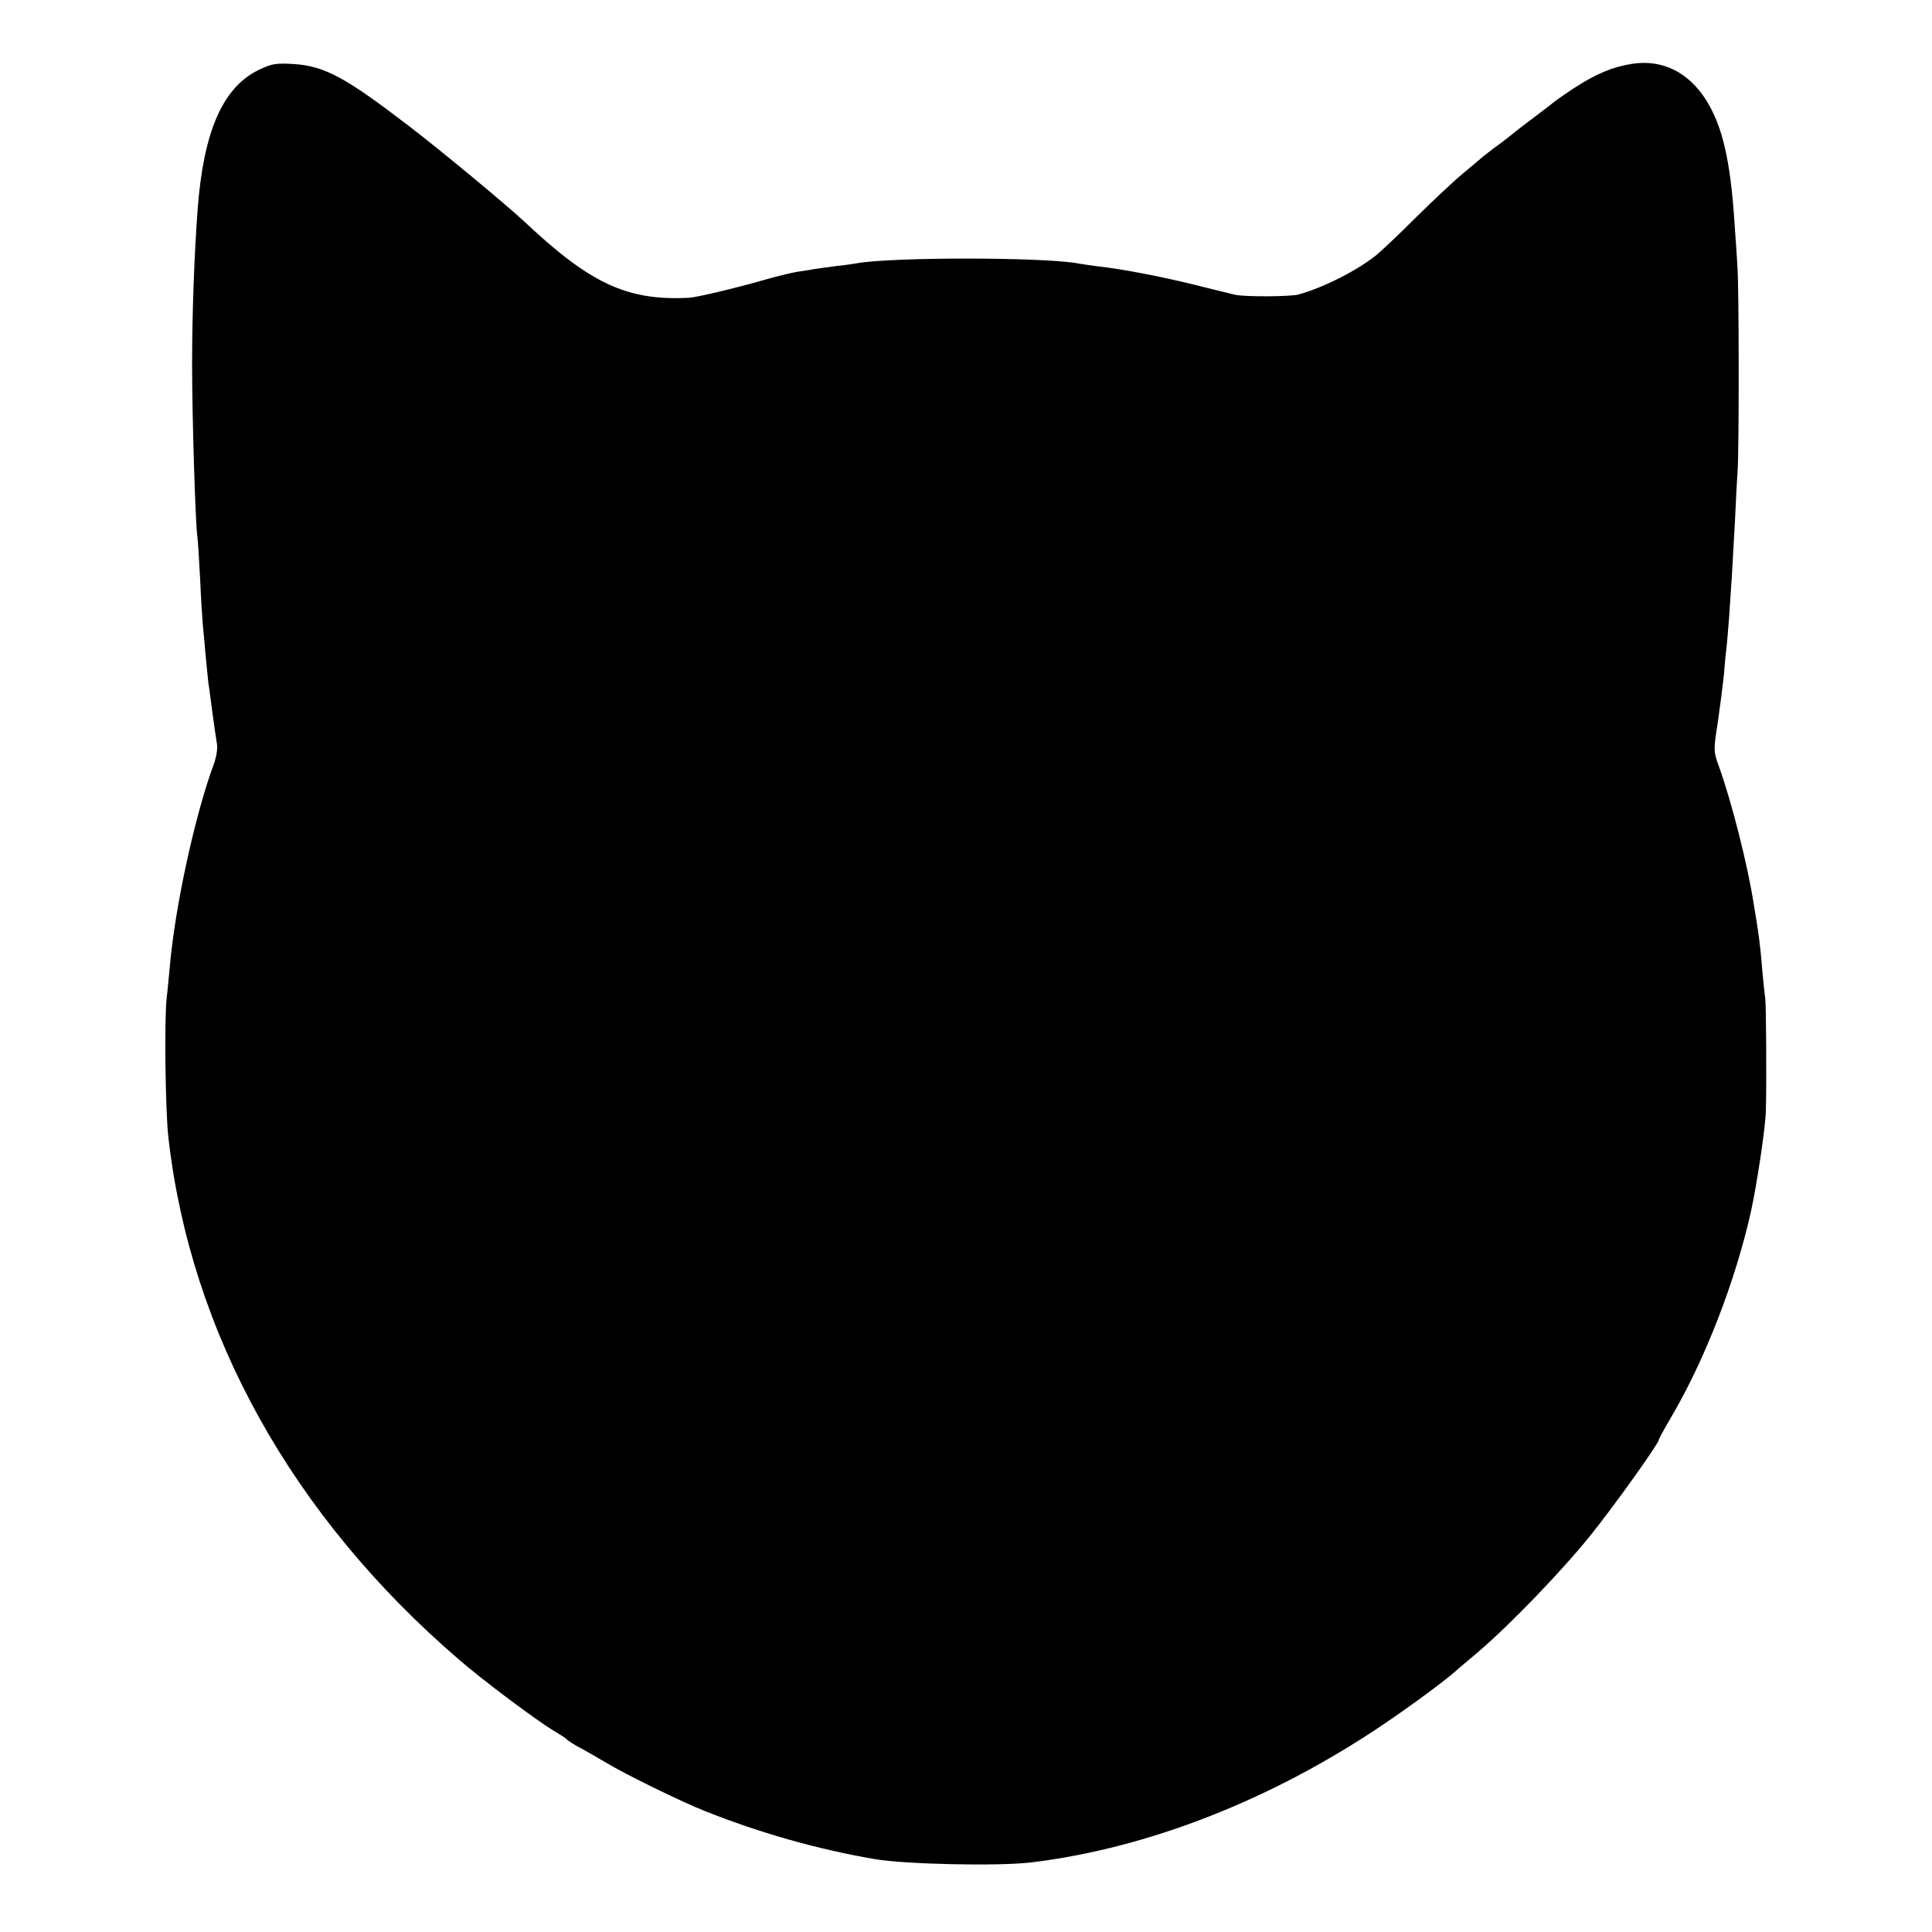
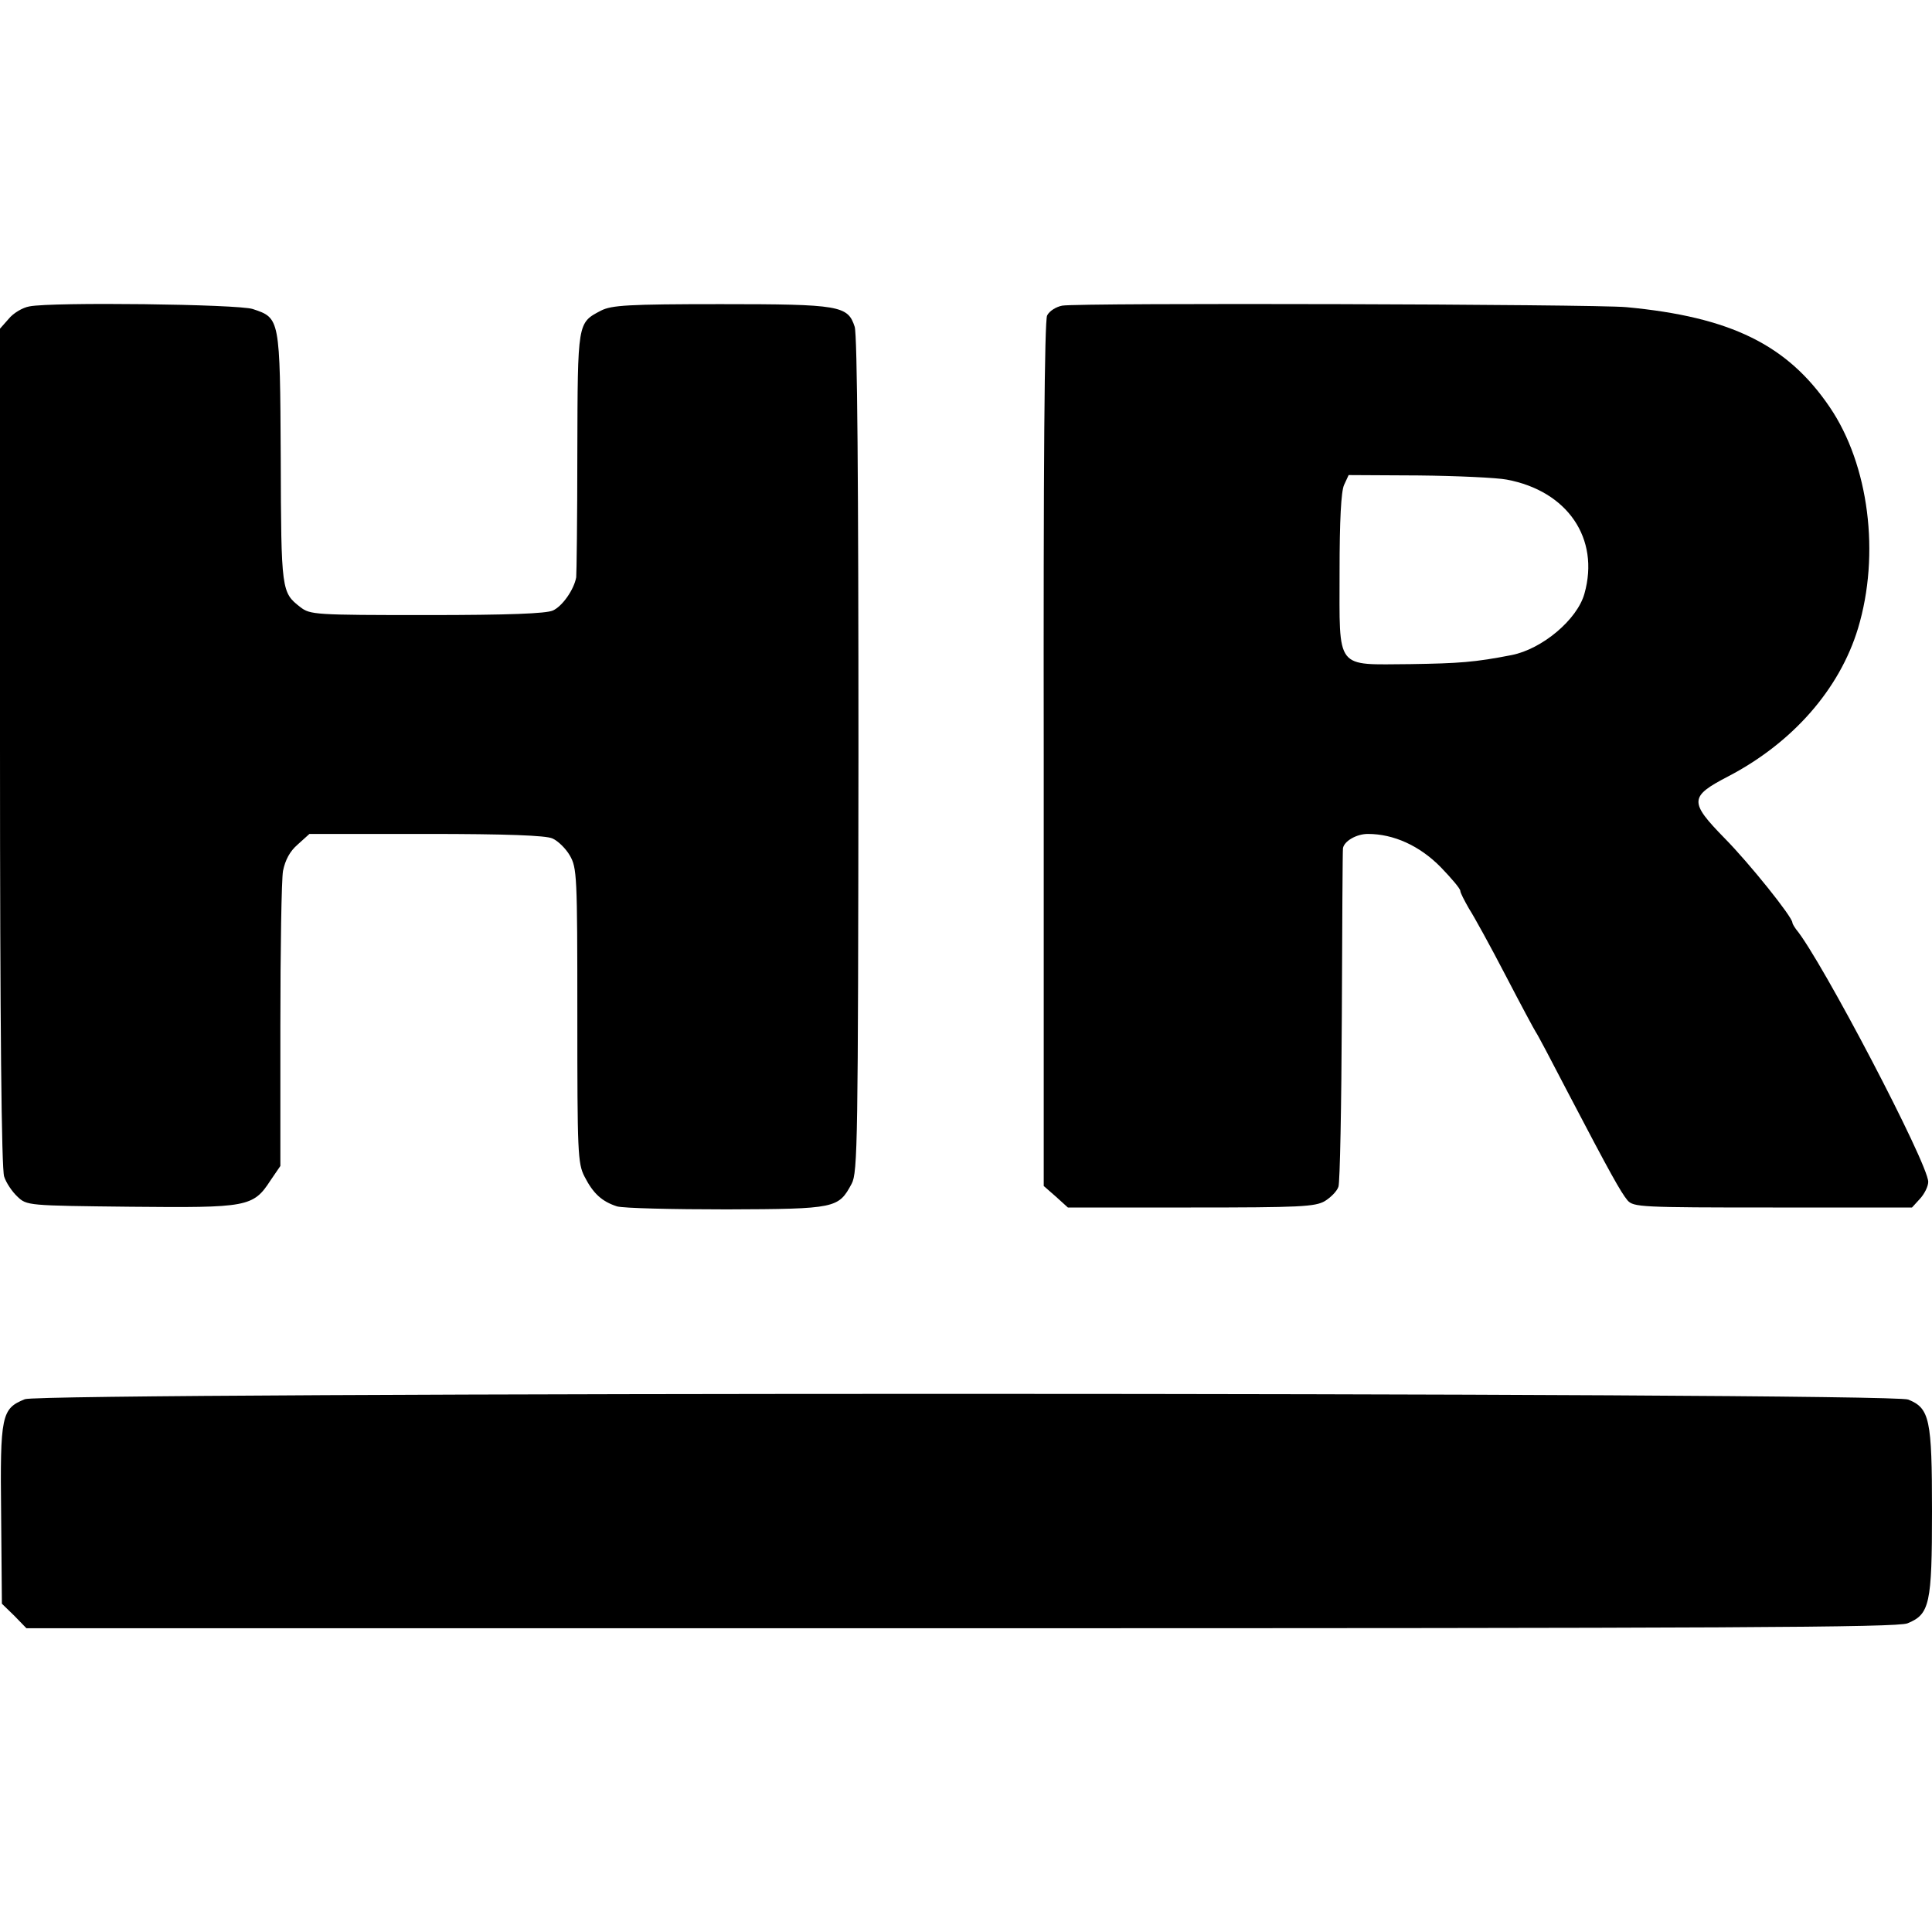
- <svg xmlns="http://www.w3.org/2000/svg" version="1.0" width="700pt" height="700pt" viewBox="0 0 700 700" preserveAspectRatio="xMidYMid meet">
-   <g transform="translate(0,700) scale(0.1,-0.1)" fill="#000000" stroke="none">
-     <path d="M5915 6769 c-72 -11 -131 -36 -210 -87 -38 -25 -72 -49 -75 -52 -3 -3 -32 -25 -65 -50 -33 -25 -65 -49 -72 -55 -26 -21 -39 -32 -78 -60 -22 -17 -42 -32 -45 -35 -3 -3 -34 -29 -70 -59 -36 -30 -111 -101 -168 -157 -57 -57 -122 -119 -145 -138 -68 -55 -189 -117 -282 -143 -29 -8 -195 -9 -230 -1 -16 4 -84 20 -150 37 -118 29 -257 56 -347 66 -25 3 -56 8 -69 10 -122 24 -681 24 -805 1 -10 -2 -44 -7 -75 -10 -31 -4 -67 -9 -80 -11 -13 -3 -41 -7 -62 -10 -22 -4 -76 -17 -121 -30 -101 -29 -244 -63 -271 -64 -223 -11 -356 51 -595 276 -62 58 -305 260 -418 346 -229 176 -306 218 -418 225 -65 4 -80 1 -128 -22 -130 -64 -199 -224 -220 -506 -12 -162 -20 -374 -20 -560 0 -190 12 -578 19 -623 2 -12 6 -80 10 -152 3 -71 8 -148 10 -170 2 -22 7 -71 10 -110 4 -38 8 -83 10 -100 3 -16 9 -66 15 -110 6 -44 13 -93 16 -110 3 -16 -2 -47 -10 -70 -69 -184 -143 -525 -161 -740 -4 -38 -8 -88 -11 -110 -9 -74 -5 -409 6 -505 80 -710 448 -1373 1053 -1893 85 -74 280 -220 342 -257 22 -13 42 -26 45 -29 7 -8 41 -29 60 -38 8 -4 44 -25 80 -46 68 -42 272 -142 362 -178 203 -81 413 -140 618 -175 112 -19 447 -26 565 -12 424 51 874 227 1280 502 102 69 218 155 259 191 6 6 43 37 81 69 117 100 304 294 410 426 88 110 245 330 245 343 0 3 19 38 43 79 124 210 234 494 291 748 22 101 53 307 54 365 3 101 1 385 -2 405 -2 14 -7 61 -11 105 -3 44 -10 107 -15 140 -5 33 -12 78 -16 100 -21 137 -80 371 -126 498 -20 55 -20 60 -4 160 8 56 18 134 22 172 3 39 7 81 9 95 2 14 6 66 10 115 3 50 8 117 10 150 2 33 7 121 11 195 3 74 8 160 10 190 5 83 5 655 -1 735 -2 39 -7 106 -10 150 -15 234 -44 359 -105 455 -64 99 -157 145 -265 129z" />
+ <svg xmlns="http://www.w3.org/2000/svg" version="1.0" width="512pt" height="512pt" viewBox="0 0 512 512" preserveAspectRatio="xMidYMid meet">
+   <g transform="translate(0,512) scale(0.1,-0.1)" fill="#000000" stroke="none">
+     <path d="M78 4308 c-18 -3 -43 -18 -55 -33 l-23 -26 0 -1109 c0 -739 4 -1118 11 -1138 5 -16 21 -40 35 -53 25 -24 27 -24 300 -27 310 -3 325 -1 371 70 l26 38 0 370 c0 204 3 389 7 412 6 29 18 52 39 70 l31 28 310 0 c213 0 317 -4 334 -12 14 -6 35 -26 46 -45 19 -33 20 -52 20 -424 0 -363 1 -392 19 -427 23 -45 46 -66 86 -79 17 -5 148 -8 291 -8 290 1 296 3 331 68 16 30 17 111 18 1136 0 714 -3 1115 -10 1135 -18 56 -39 60 -355 60 -247 0 -289 -3 -317 -17 -63 -33 -62 -29 -63 -376 0 -174 -2 -323 -3 -331 -6 -33 -37 -77 -62 -88 -18 -8 -116 -12 -334 -12 -297 0 -309 1 -335 21 -50 39 -51 42 -52 395 -2 372 -2 371 -74 395 -38 13 -533 19 -592 7z" />
+     <path d="M2815 4310 c-16 -3 -34 -14 -40 -26 -7 -13 -10 -400 -9 -1164 l0 -1143 32 -28 32 -29 326 0 c290 0 329 2 355 17 16 10 32 26 36 38 4 11 8 216 9 455 1 239 2 438 3 442 3 19 36 38 66 38 68 0 137 -31 193 -88 28 -29 52 -57 52 -63 0 -5 11 -26 23 -47 13 -20 57 -100 97 -177 40 -77 76 -144 80 -150 4 -5 42 -77 85 -160 113 -216 140 -264 158 -286 16 -18 34 -19 385 -19 l369 0 21 23 c12 13 22 33 22 45 0 48 -284 590 -350 669 -5 7 -10 15 -10 18 0 15 -114 157 -179 223 -95 97 -94 111 8 164 171 89 296 231 345 393 59 196 29 433 -75 586 -112 165 -262 239 -539 265 -86 8 -1451 12 -1495 4z m1178 -461 c161 -30 247 -156 206 -302 -19 -69 -112 -147 -193 -163 -97 -19 -139 -22 -268 -24 -201 -1 -188 -19 -188 245 0 135 4 213 12 230 l12 26 185 -1 c102 -1 208 -6 234 -11z" />
+     <path d="M66 1412 c-62 -25 -66 -42 -63 -305 l2 -237 33 -32 32 -33 2476 0 c2035 0 2482 2 2509 13 59 24 65 51 65 297 0 244 -6 273 -63 296 -46 20 -4943 20 -4991 1z" />
  </g>
</svg>
